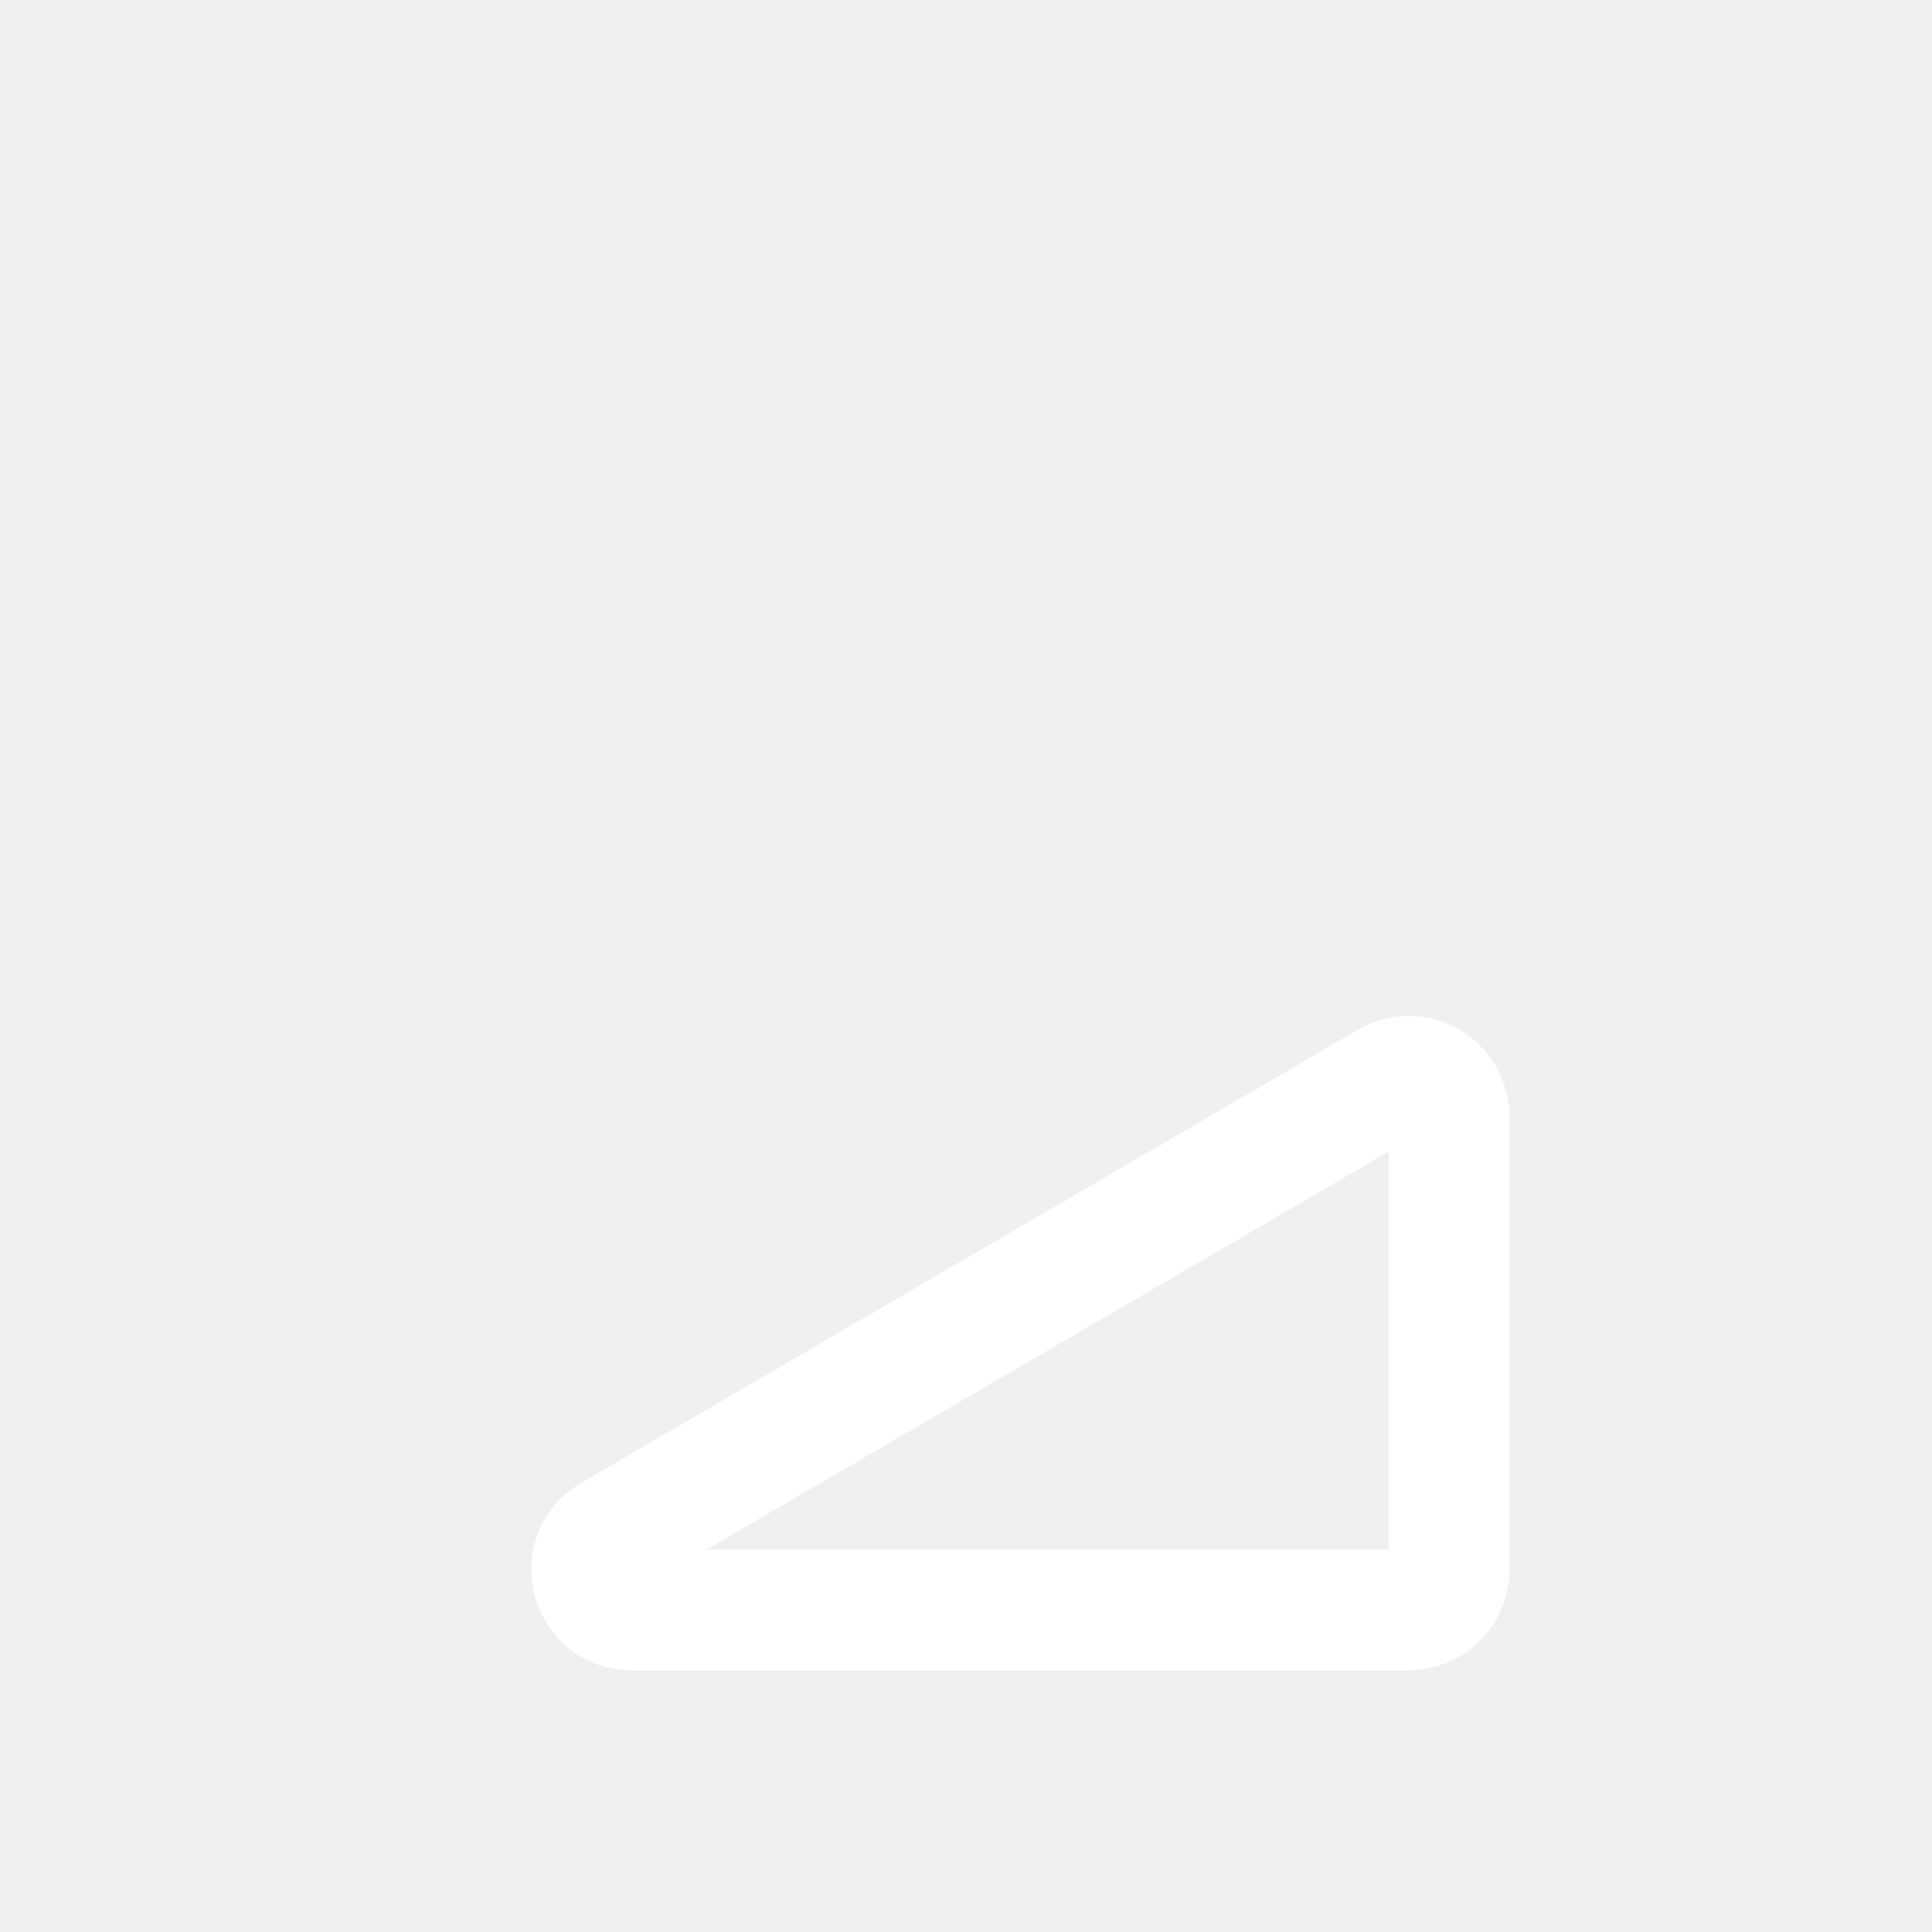
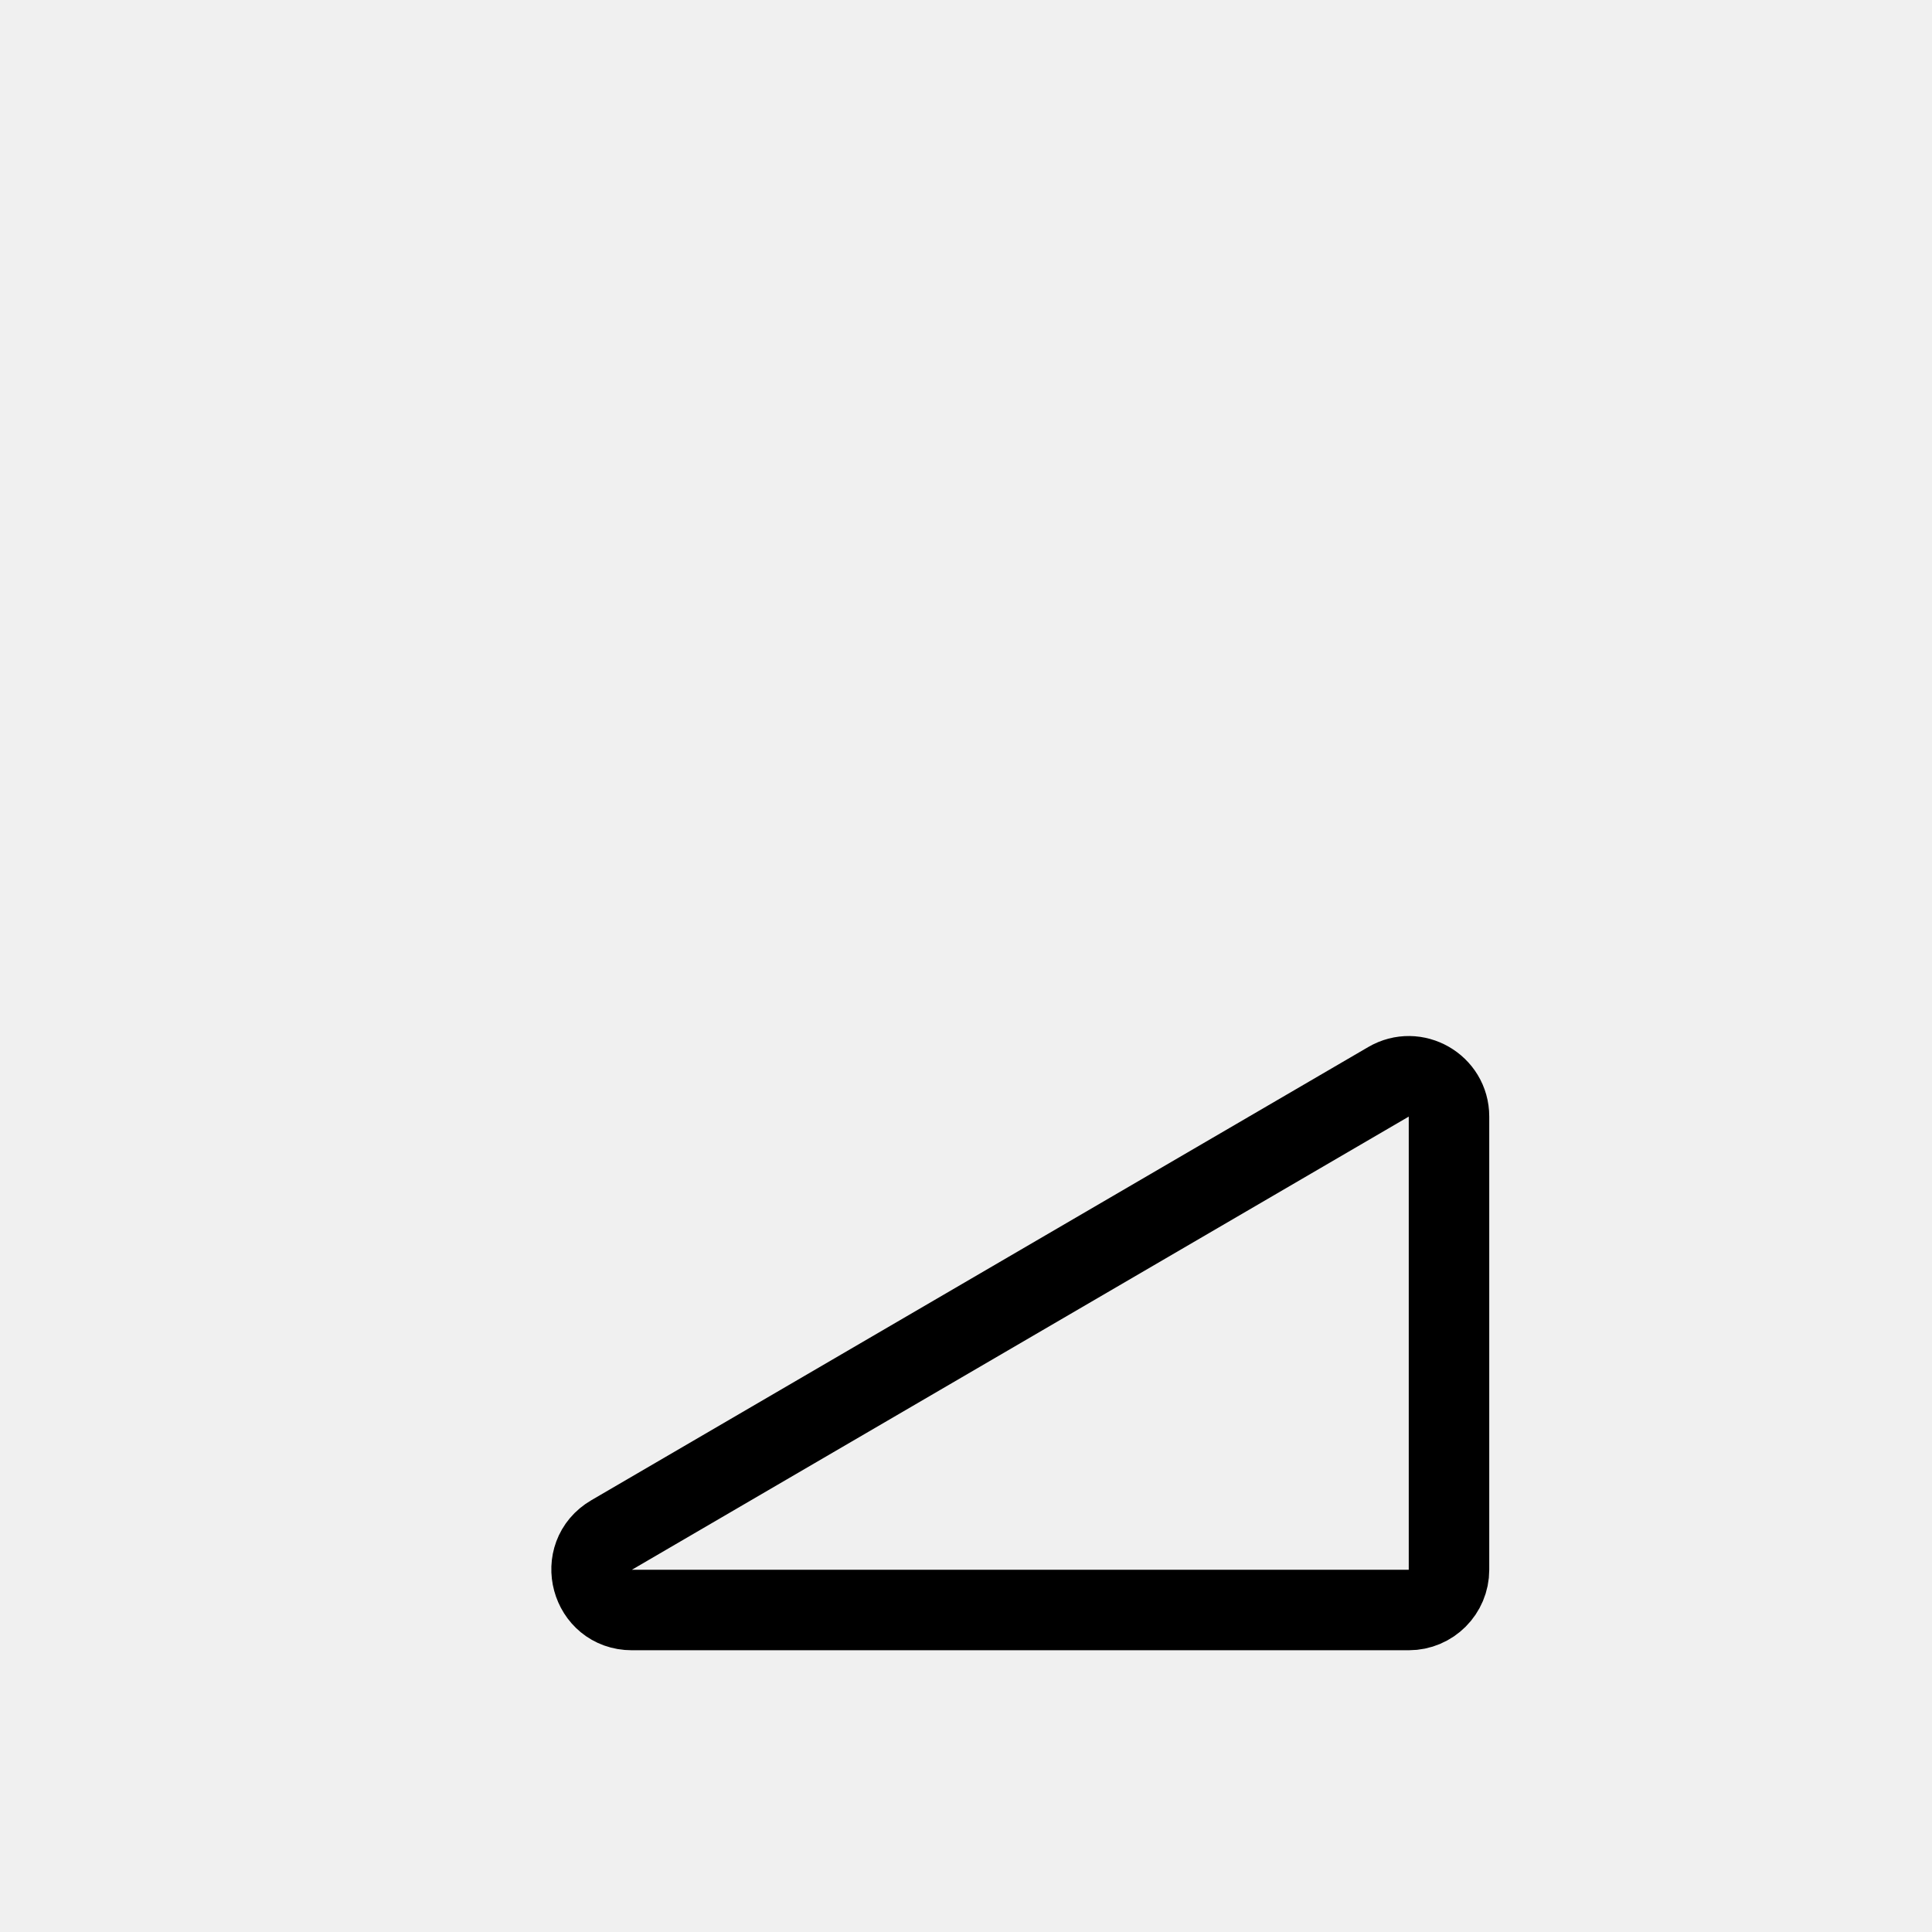
<svg xmlns="http://www.w3.org/2000/svg" width="24" height="24" viewBox="0 0 24 24" fill="none">
-   <path d="M18 13.87V19.5C18 19.776 17.776 20 17.5 20H7.849C7.339 20 7.157 19.325 7.598 19.068L17.248 13.439C17.581 13.244 18 13.485 18 13.87Z" stroke="white" stroke-width="1.5" stroke-linecap="round" />
+   <path d="M18 13.87V19.5C18 19.776 17.776 20 17.5 20H7.849C7.339 20 7.157 19.325 7.598 19.068L17.248 13.439C17.581 13.244 18 13.485 18 13.87Z" stroke="currentColor" stroke-width="1" stroke-linecap="round" />
</svg>
